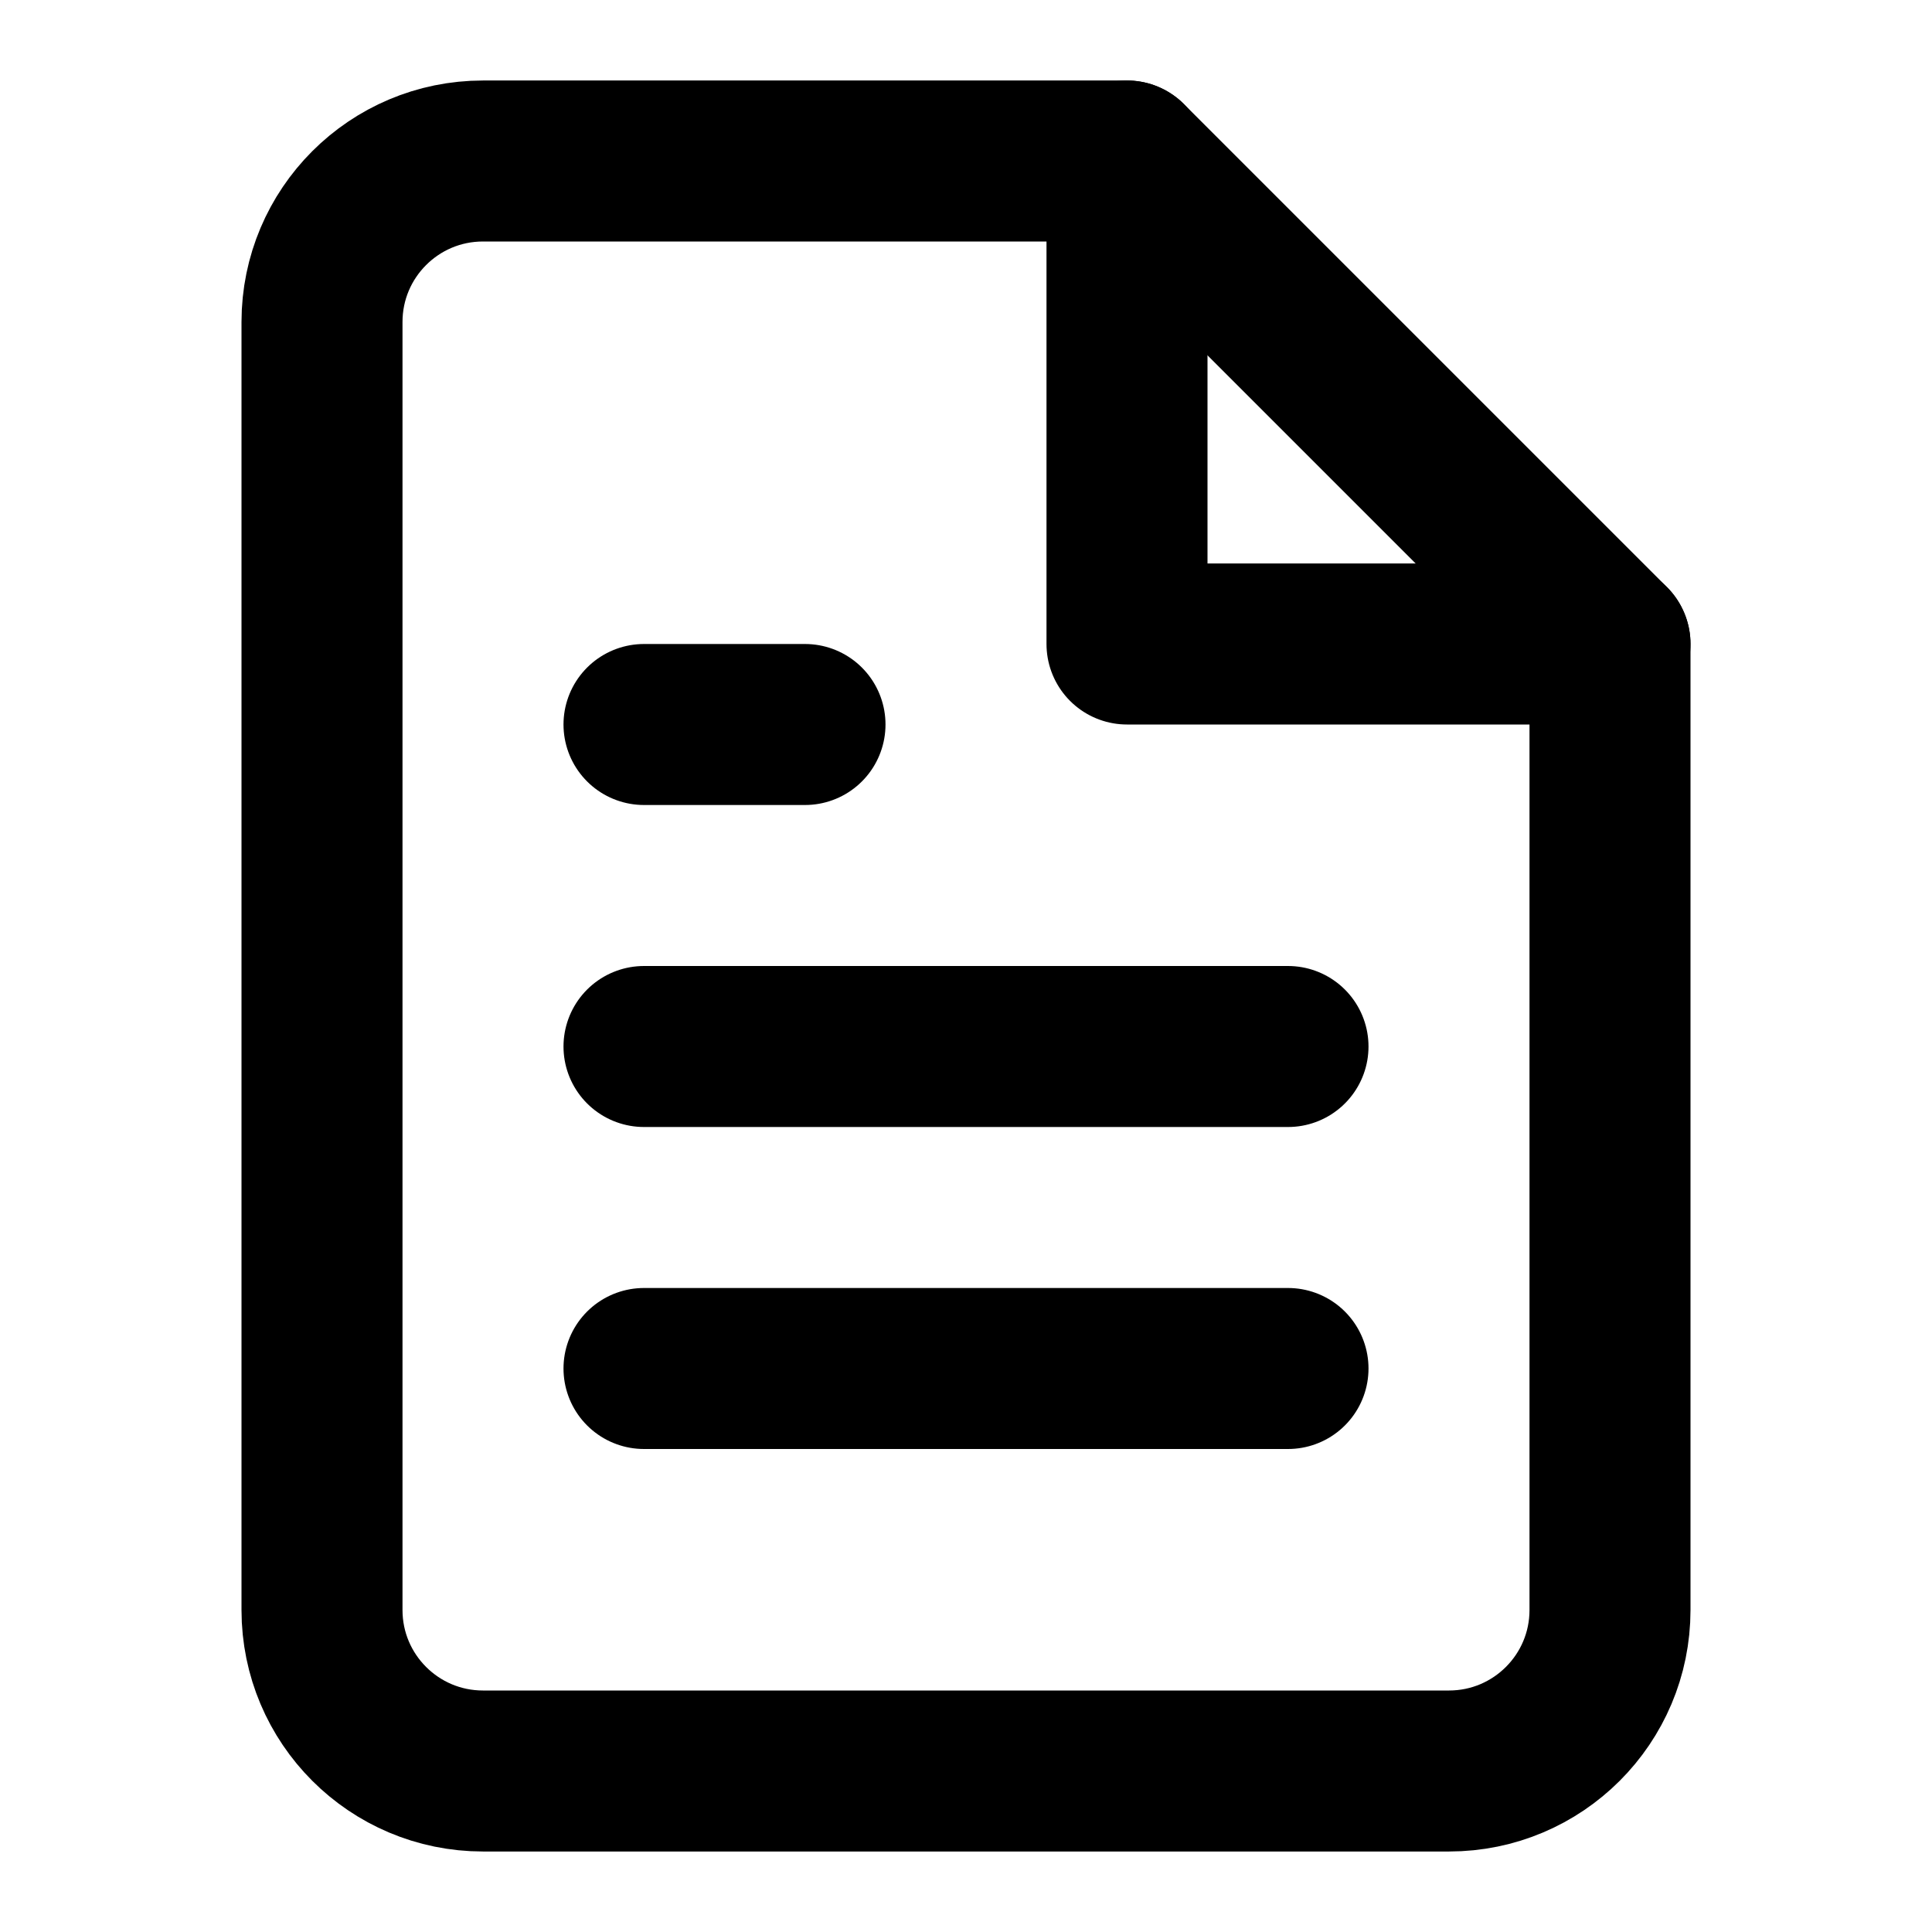
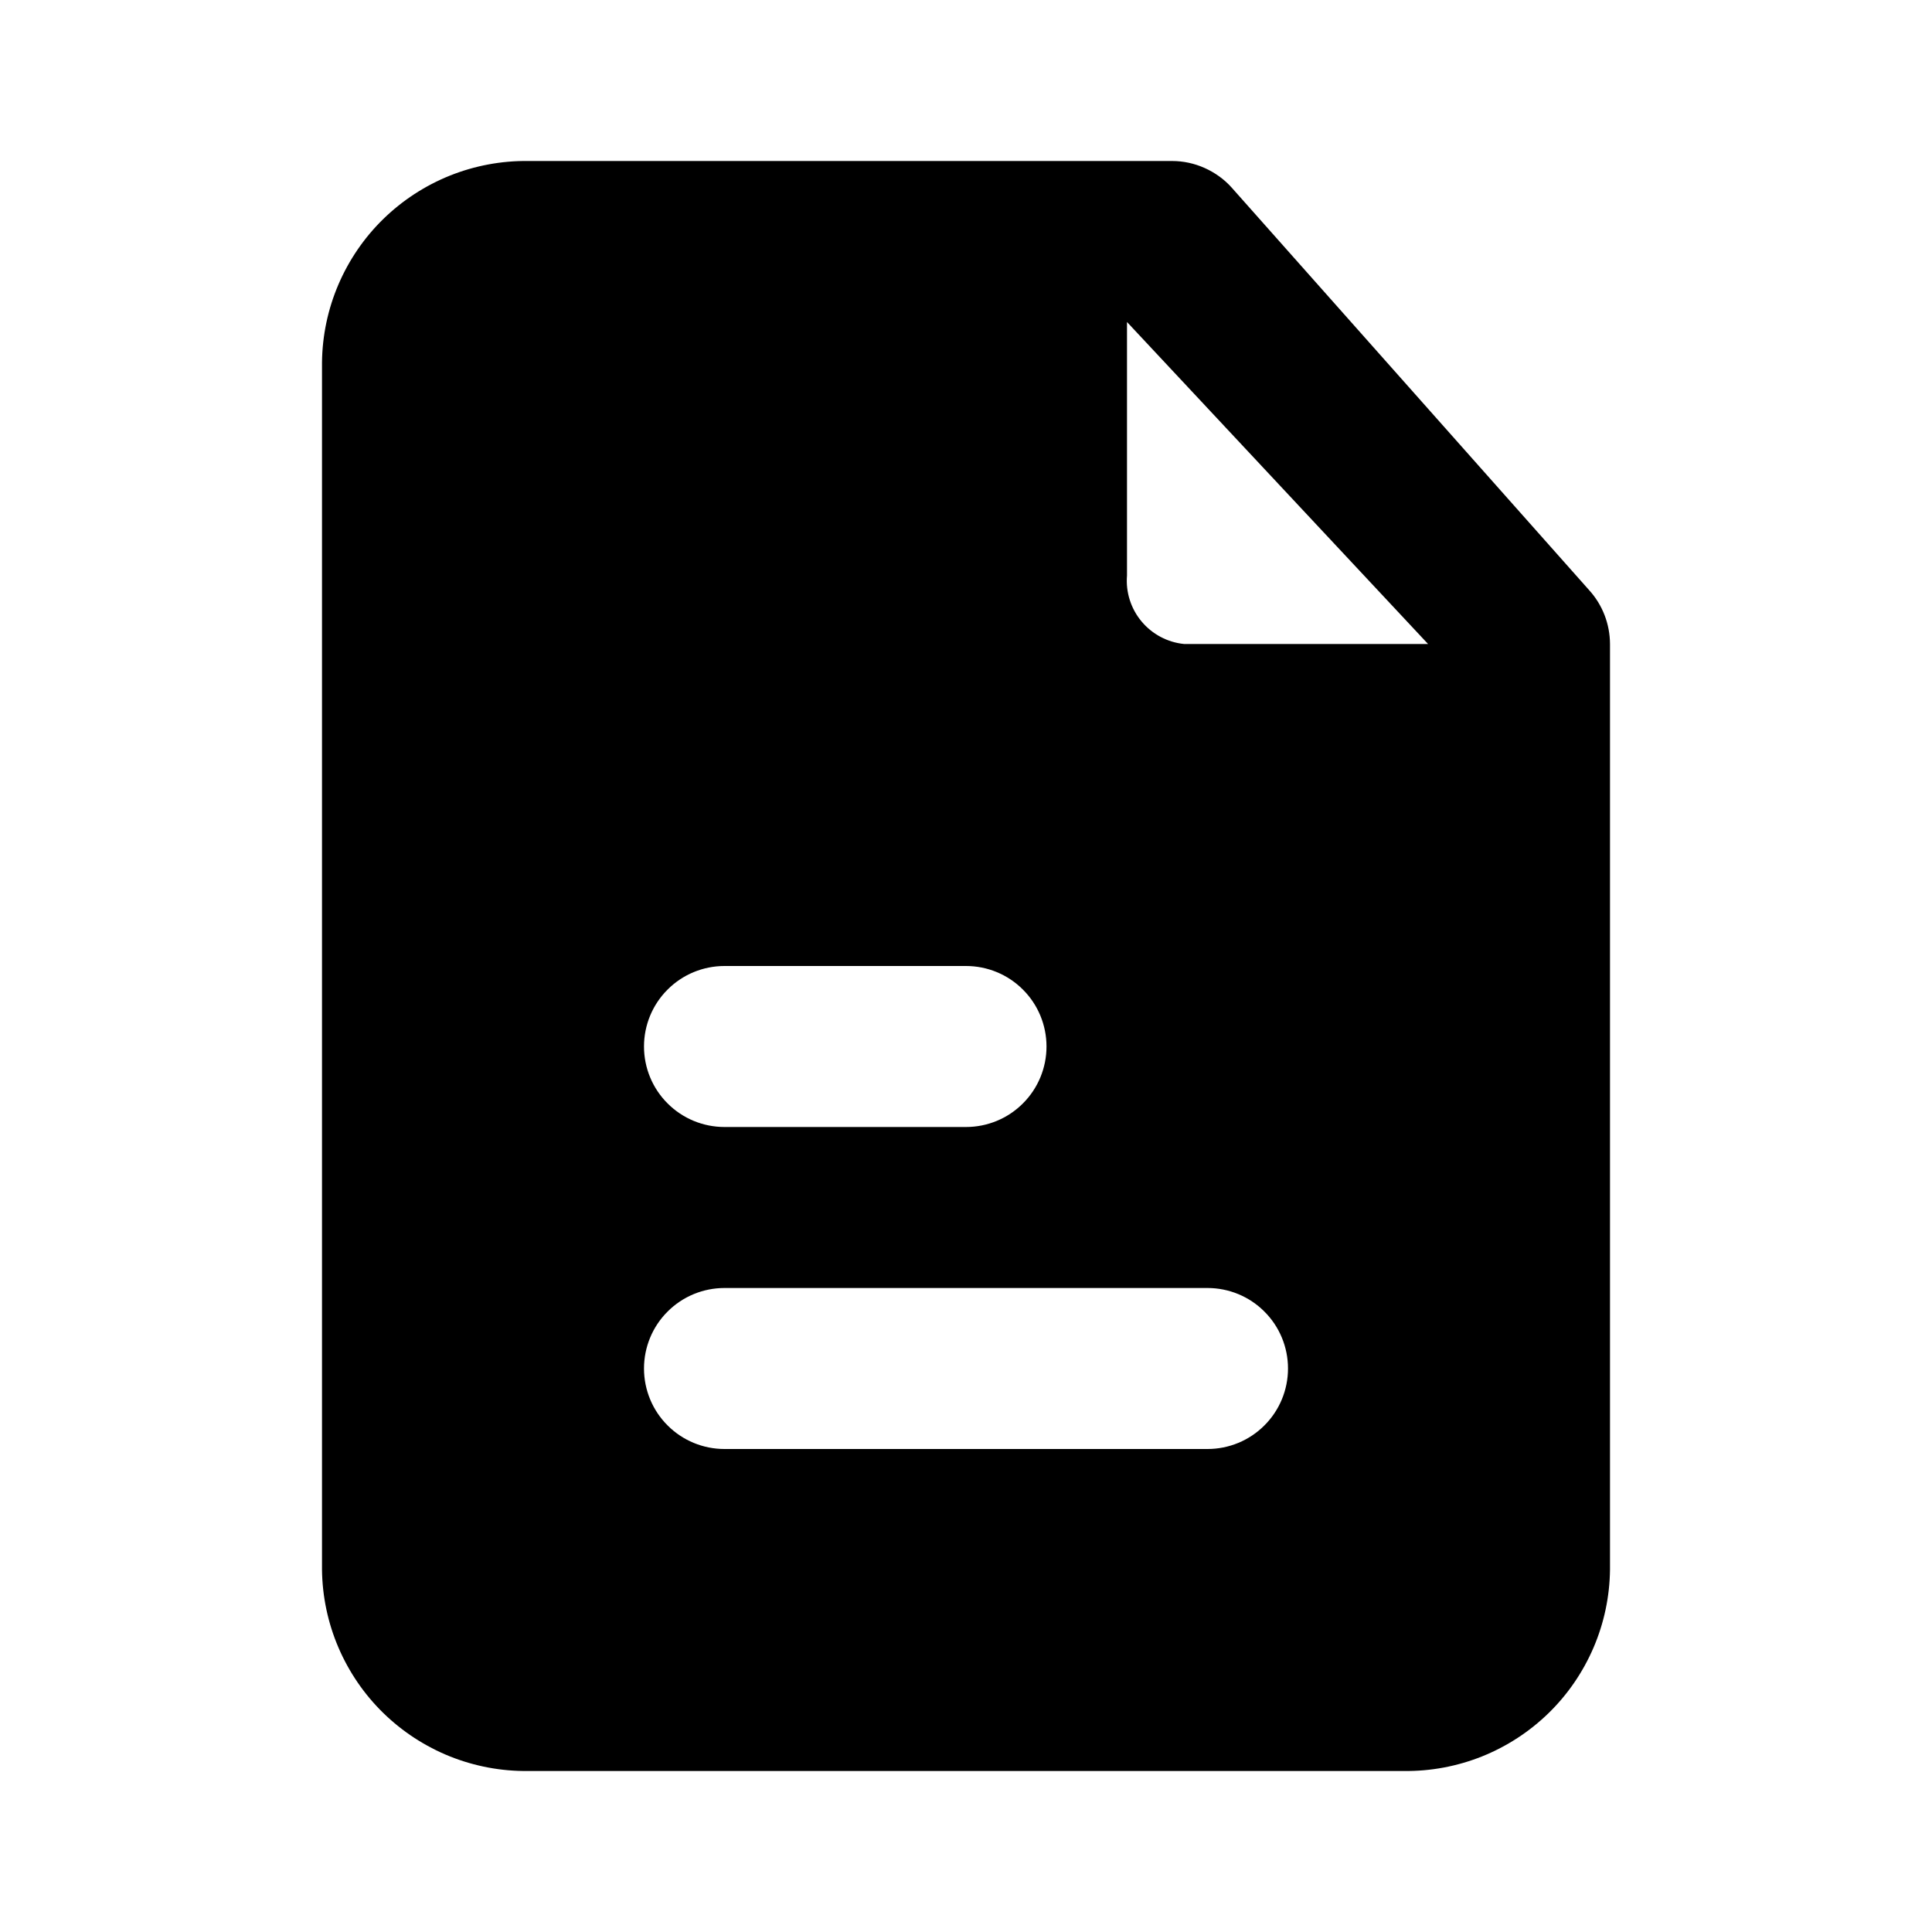
- <svg xmlns="http://www.w3.org/2000/svg" width="24" height="24" viewBox="0 0 24 24" fill="none" stroke="currentColor" stroke-width="2" stroke-linecap="round" stroke-linejoin="round" class="feather feather-file-text">
-   <path d="M14 2H6a2 2 0 0 0-2 2v16a2 2 0 0 0 2 2h12a2 2 0 0 0 2-2V8z" />
-   <polyline points="14 2 14 8 20 8" />
-   <line x1="16" y1="13" x2="8" y2="13" />
-   <line x1="16" y1="17" x2="8" y2="17" />
-   <polyline points="10 9 9 9 8 9" />
+ <svg xmlns="http://www.w3.org/2000/svg" width="24" height="24" viewBox="0 0 24 24" fill="none">
+   <path d="M19.74 7.33L15.3 2.33C15.207 2.226 15.092 2.144 14.965 2.087C14.838 2.03 14.7 2 14.56 2H6.56C6.228 1.996 5.898 2.058 5.59 2.181C5.281 2.305 5 2.488 4.762 2.72C4.524 2.952 4.335 3.229 4.204 3.534C4.073 3.84 4.004 4.168 4 4.5V19.5C4.004 19.832 4.073 20.16 4.204 20.466C4.335 20.771 4.524 21.048 4.762 21.28C5 21.512 5.281 21.695 5.59 21.819C5.898 21.942 6.228 22.004 6.56 22H17.44C17.772 22.004 18.102 21.942 18.41 21.819C18.719 21.695 19 21.512 19.238 21.28C19.476 21.048 19.665 20.771 19.796 20.466C19.927 20.16 19.996 19.832 20 19.5V8C19.999 7.752 19.907 7.513 19.74 7.33V7.33ZM9 12H12C12.265 12 12.52 12.105 12.707 12.293C12.895 12.48 13 12.735 13 13C13 13.265 12.895 13.52 12.707 13.707C12.52 13.895 12.265 14 12 14H9C8.735 14 8.48 13.895 8.293 13.707C8.105 13.52 8 13.265 8 13C8 12.735 8.105 12.48 8.293 12.293C8.48 12.105 8.735 12 9 12V12ZM15 18H9C8.735 18 8.48 17.895 8.293 17.707C8.105 17.52 8 17.265 8 17C8 16.735 8.105 16.48 8.293 16.293C8.48 16.105 8.735 16 9 16H15C15.265 16 15.52 16.105 15.707 16.293C15.895 16.48 16 16.735 16 17C16 17.265 15.895 17.52 15.707 17.707C15.52 17.895 15.265 18 15 18ZM14.71 8C14.504 7.98 14.314 7.879 14.181 7.72C14.048 7.561 13.983 7.356 14 7.15V4L17.74 8H14.71Z" fill="black" />
</svg>
